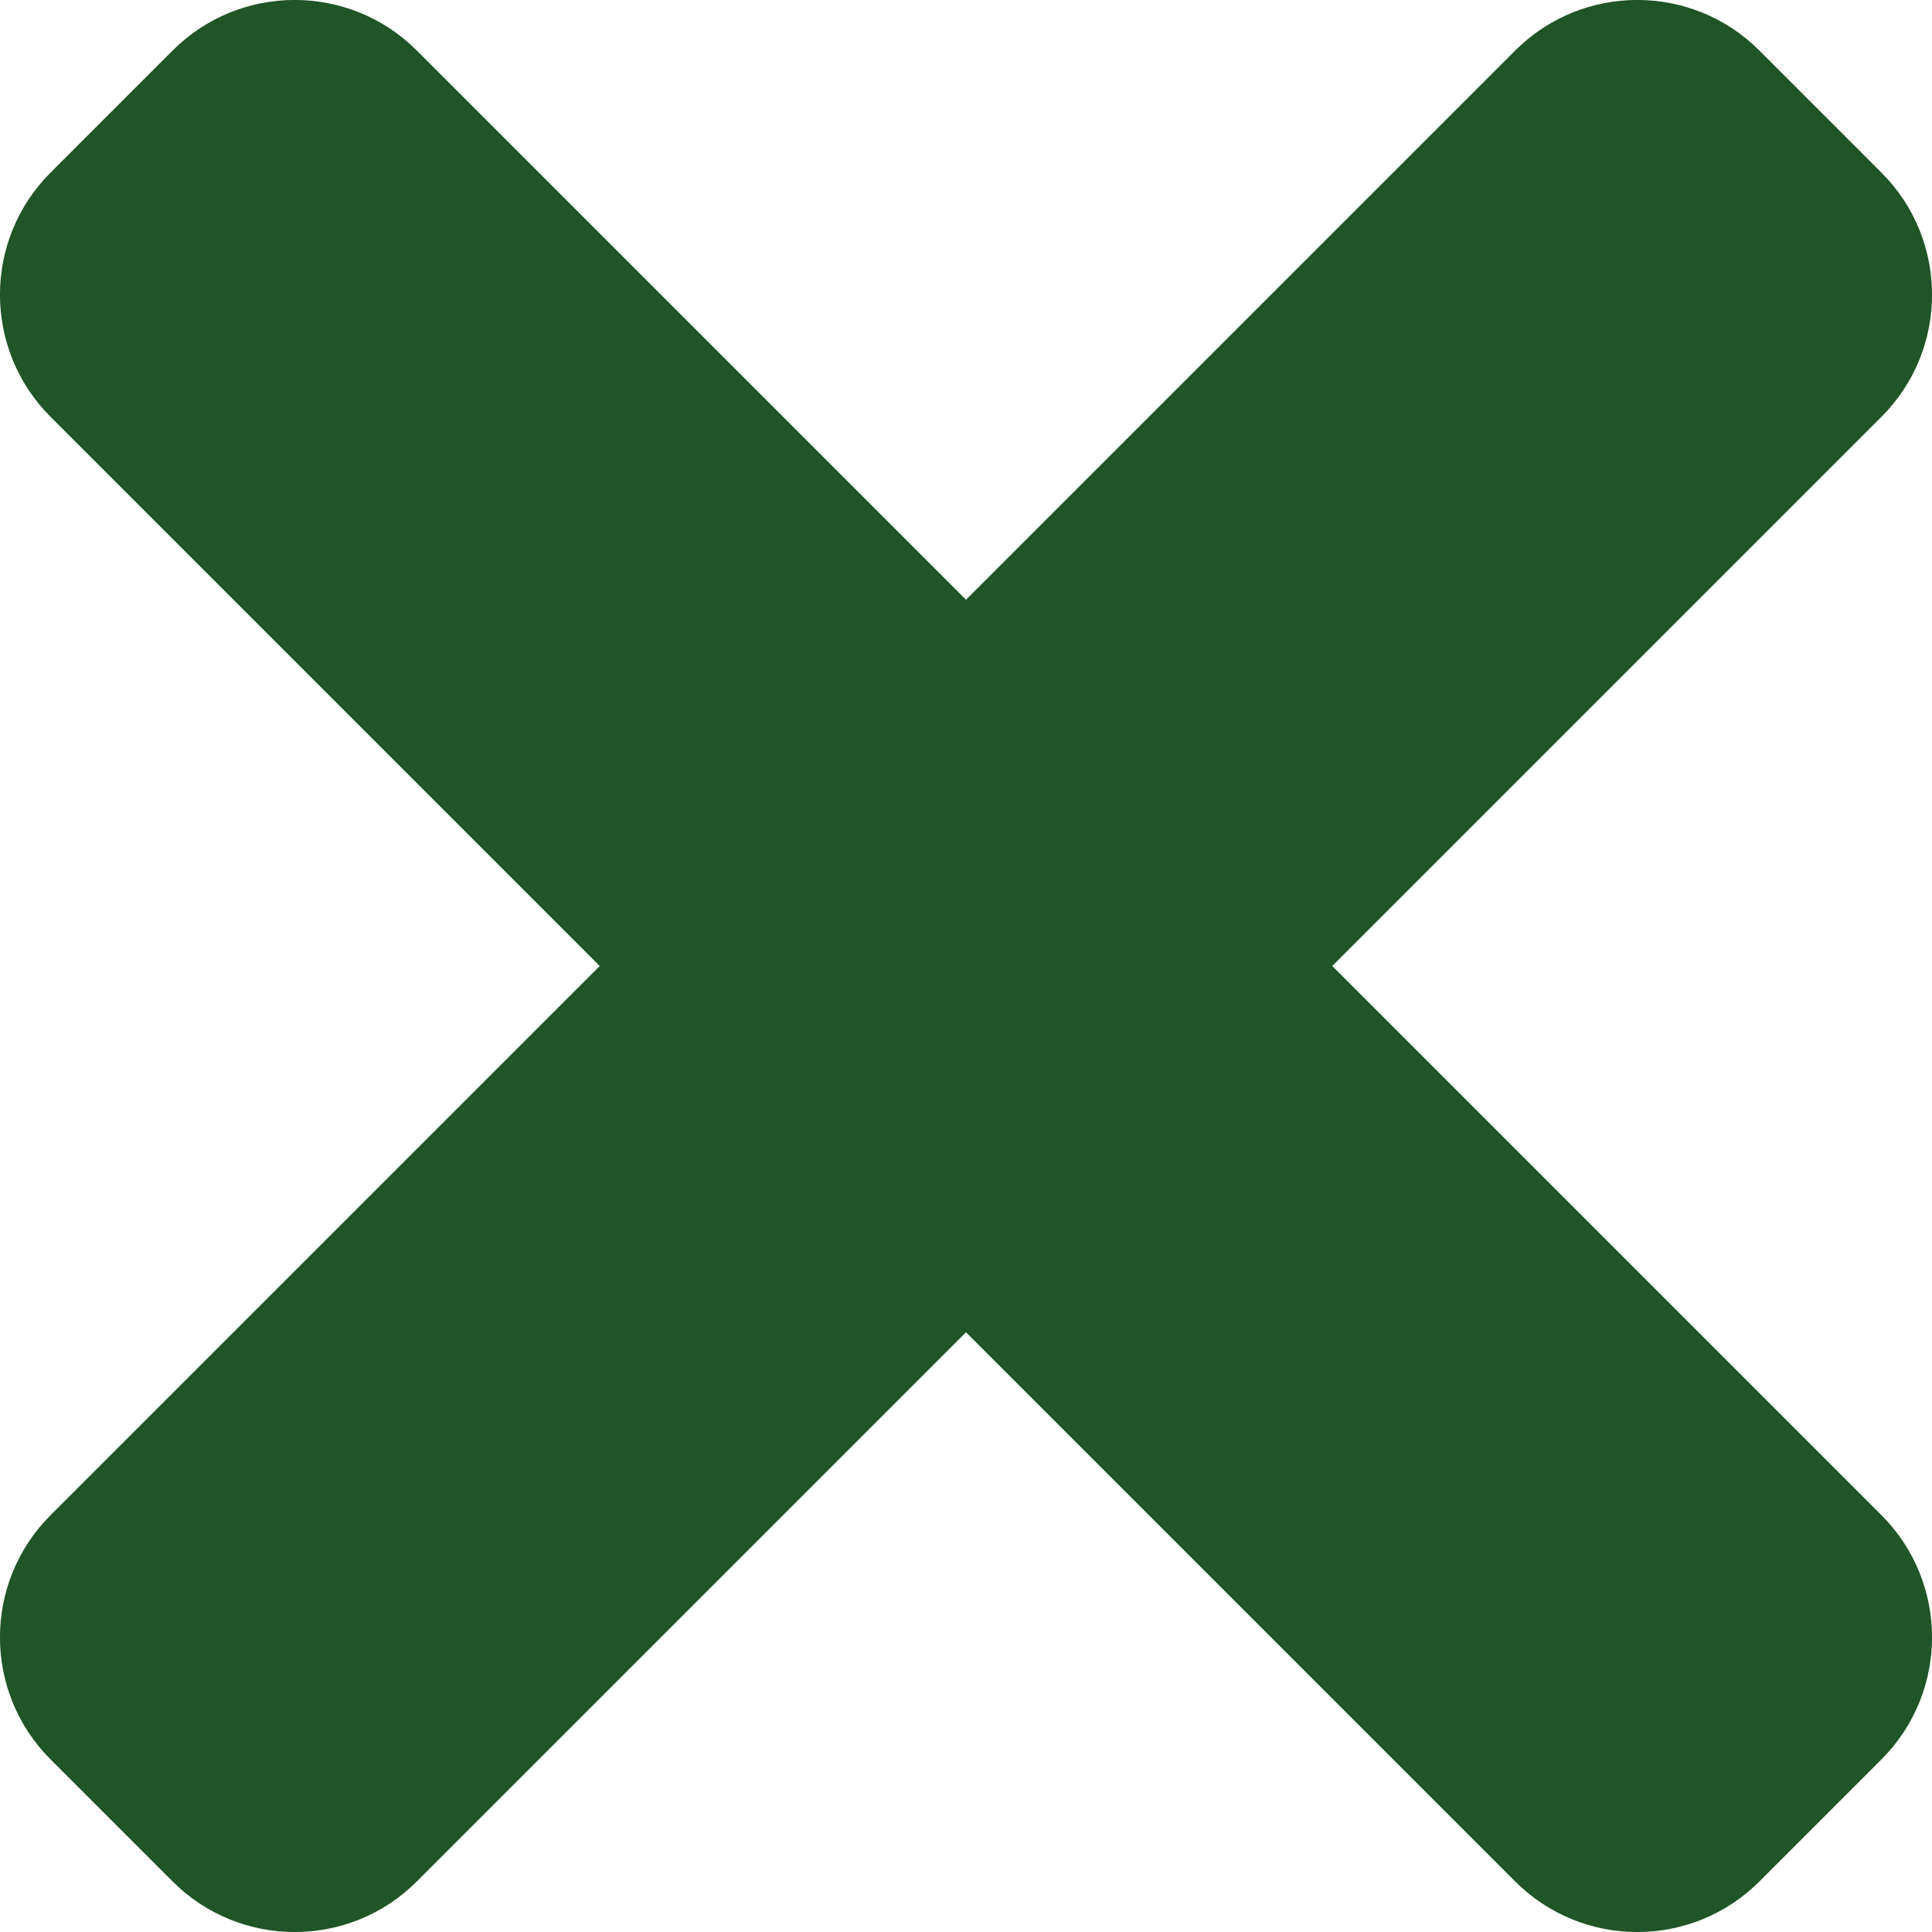
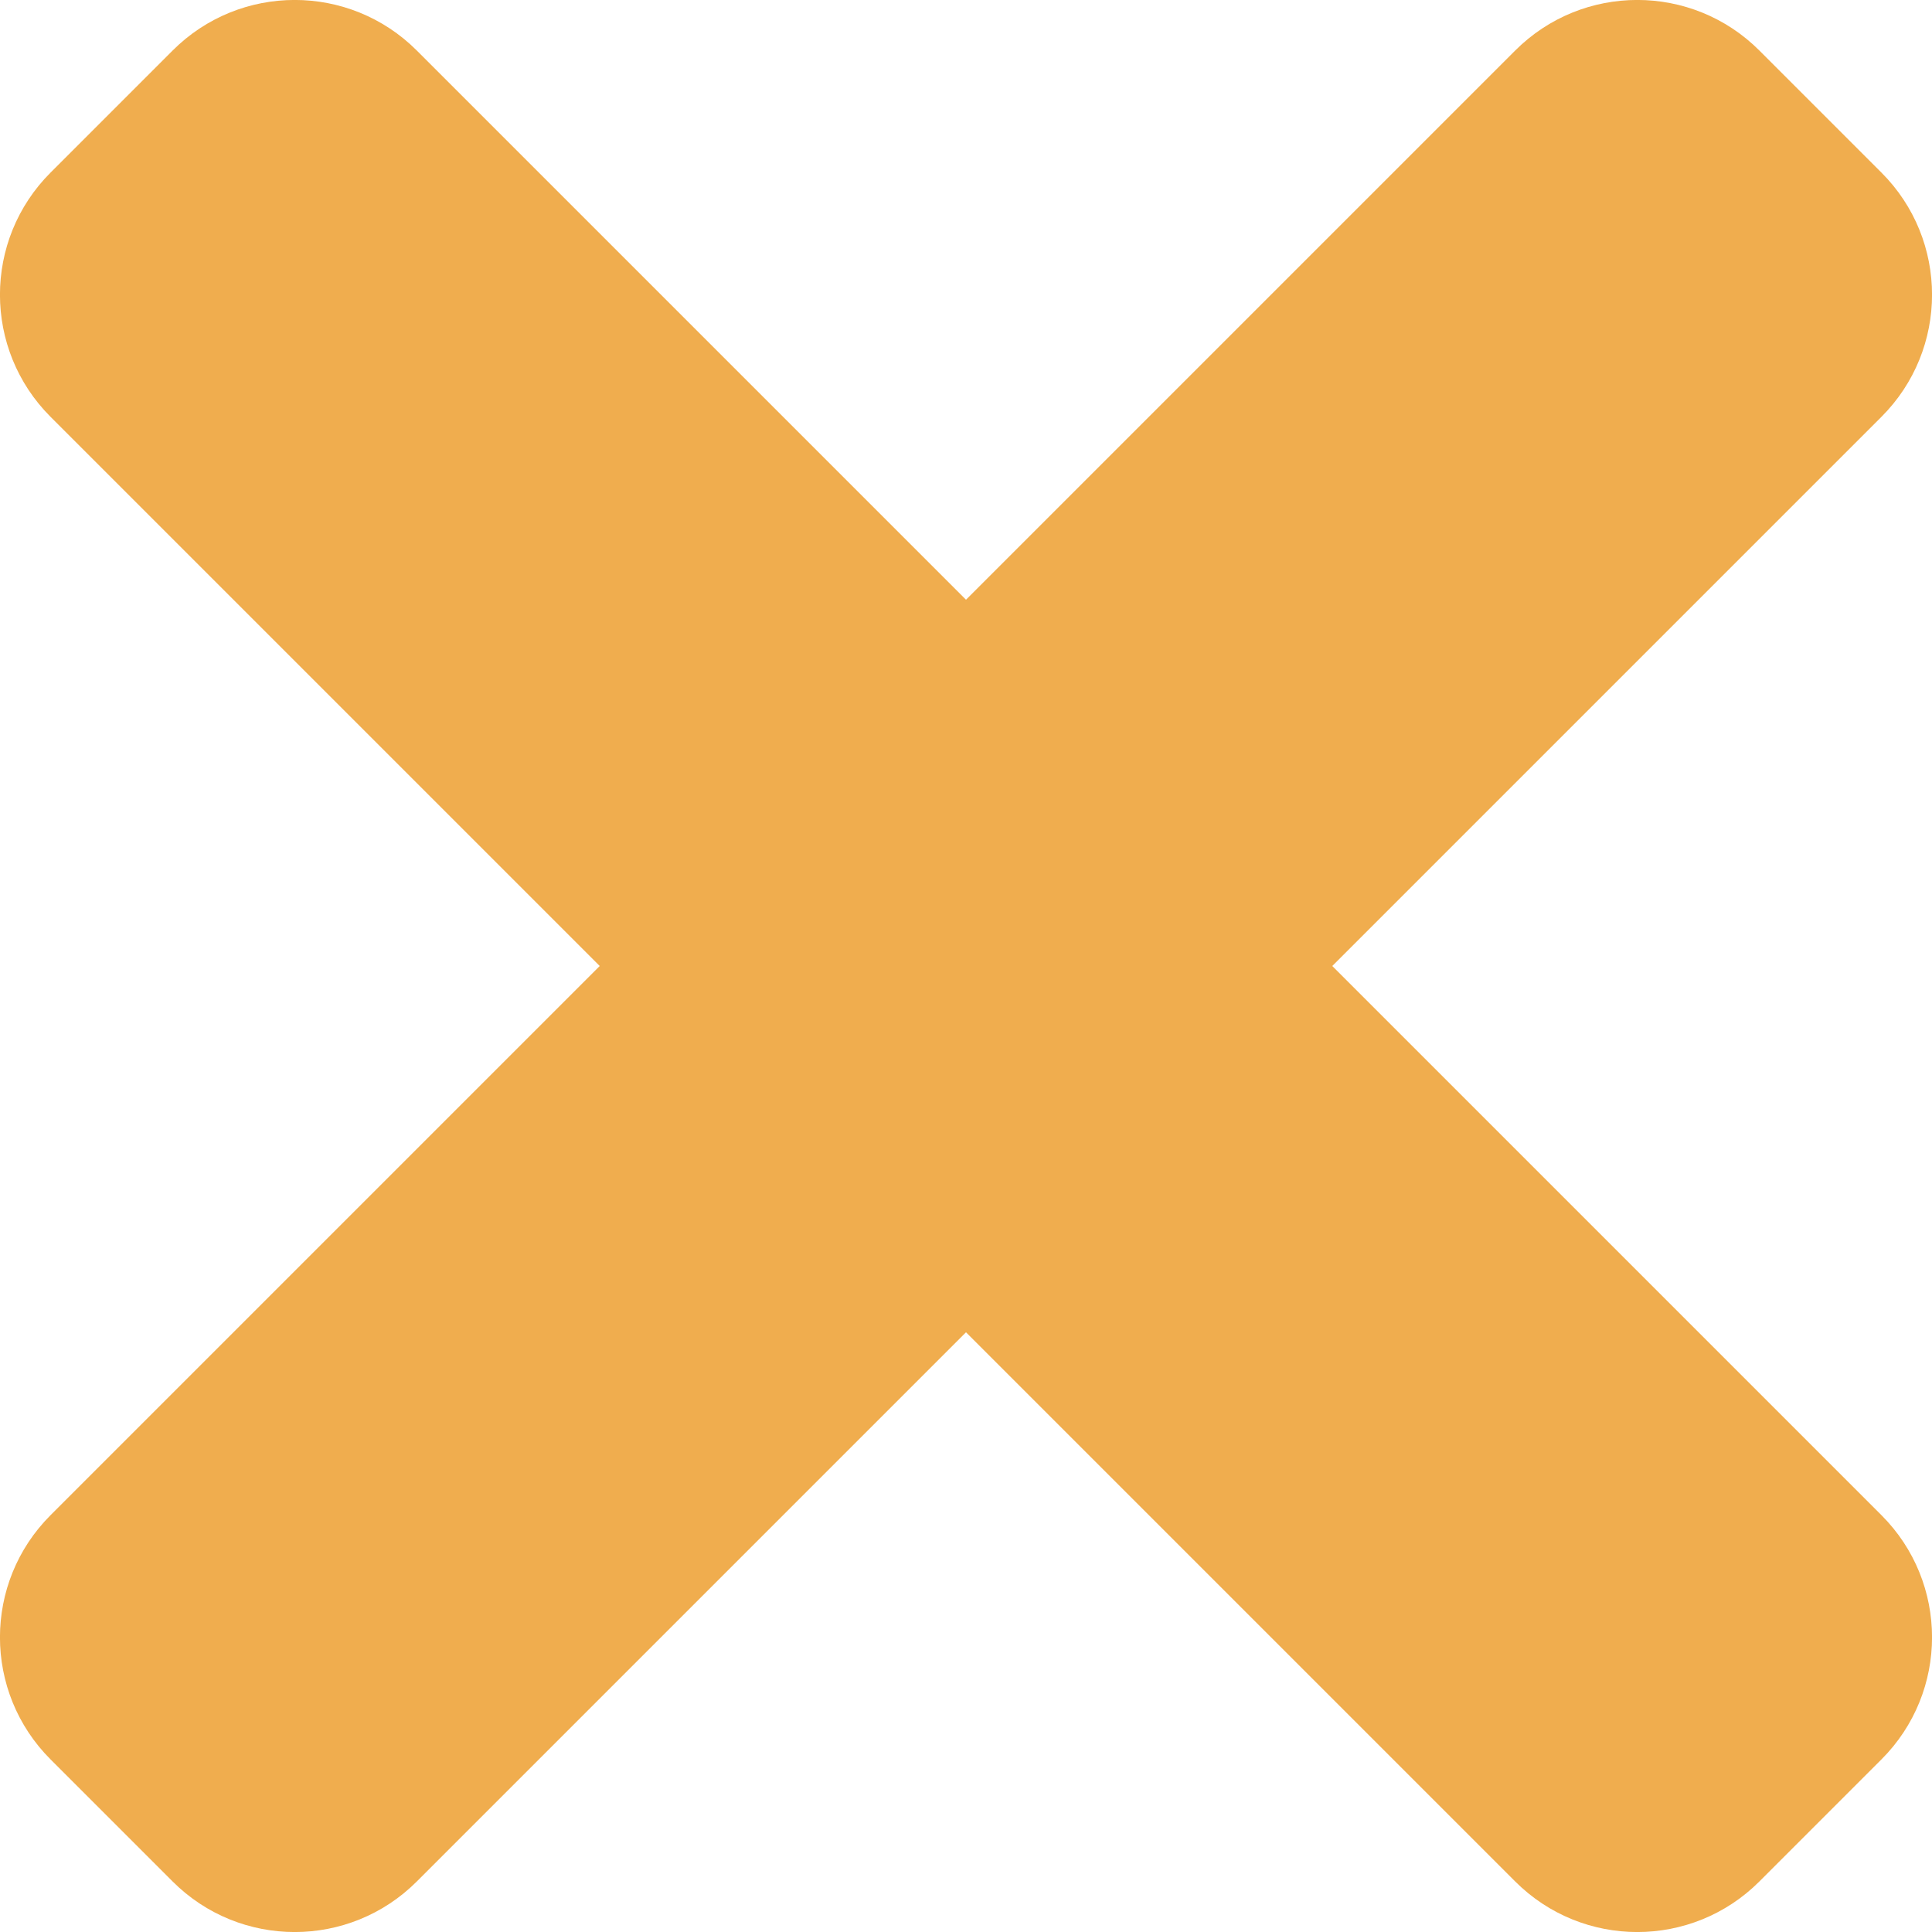
<svg xmlns="http://www.w3.org/2000/svg" width="12" height="12" viewBox="0 0 12 12" fill="none">
-   <path d="M8.275 6L11.686 2.589C12.105 2.17 12.105 1.491 11.686 1.072L10.928 0.314C10.509 -0.105 9.83 -0.105 9.411 0.314L6 3.725L2.589 0.314C2.17 -0.105 1.491 -0.105 1.072 0.314L0.314 1.072C-0.105 1.491 -0.105 2.17 0.314 2.589L3.725 6L0.314 9.411C-0.105 9.83 -0.105 10.509 0.314 10.928L1.072 11.686C1.491 12.105 2.17 12.105 2.589 11.686L6 8.275L9.411 11.686C9.83 12.105 10.509 12.105 10.928 11.686L11.686 10.928C12.105 10.509 12.105 9.83 11.686 9.411L8.275 6Z" fill="#205527" />
+   <path d="M8.275 6L11.686 2.589C12.105 2.17 12.105 1.491 11.686 1.072L10.928 0.314C10.509 -0.105 9.83 -0.105 9.411 0.314L6 3.725L2.589 0.314C2.17 -0.105 1.491 -0.105 1.072 0.314L0.314 1.072C-0.105 1.491 -0.105 2.17 0.314 2.589L3.725 6L0.314 9.411C-0.105 9.83 -0.105 10.509 0.314 10.928L1.072 11.686C1.491 12.105 2.17 12.105 2.589 11.686L6 8.275L9.411 11.686C9.83 12.105 10.509 12.105 10.928 11.686L11.686 10.928C12.105 10.509 12.105 9.83 11.686 9.411L8.275 6Z" fill="#F0AD4E" />
</svg>
